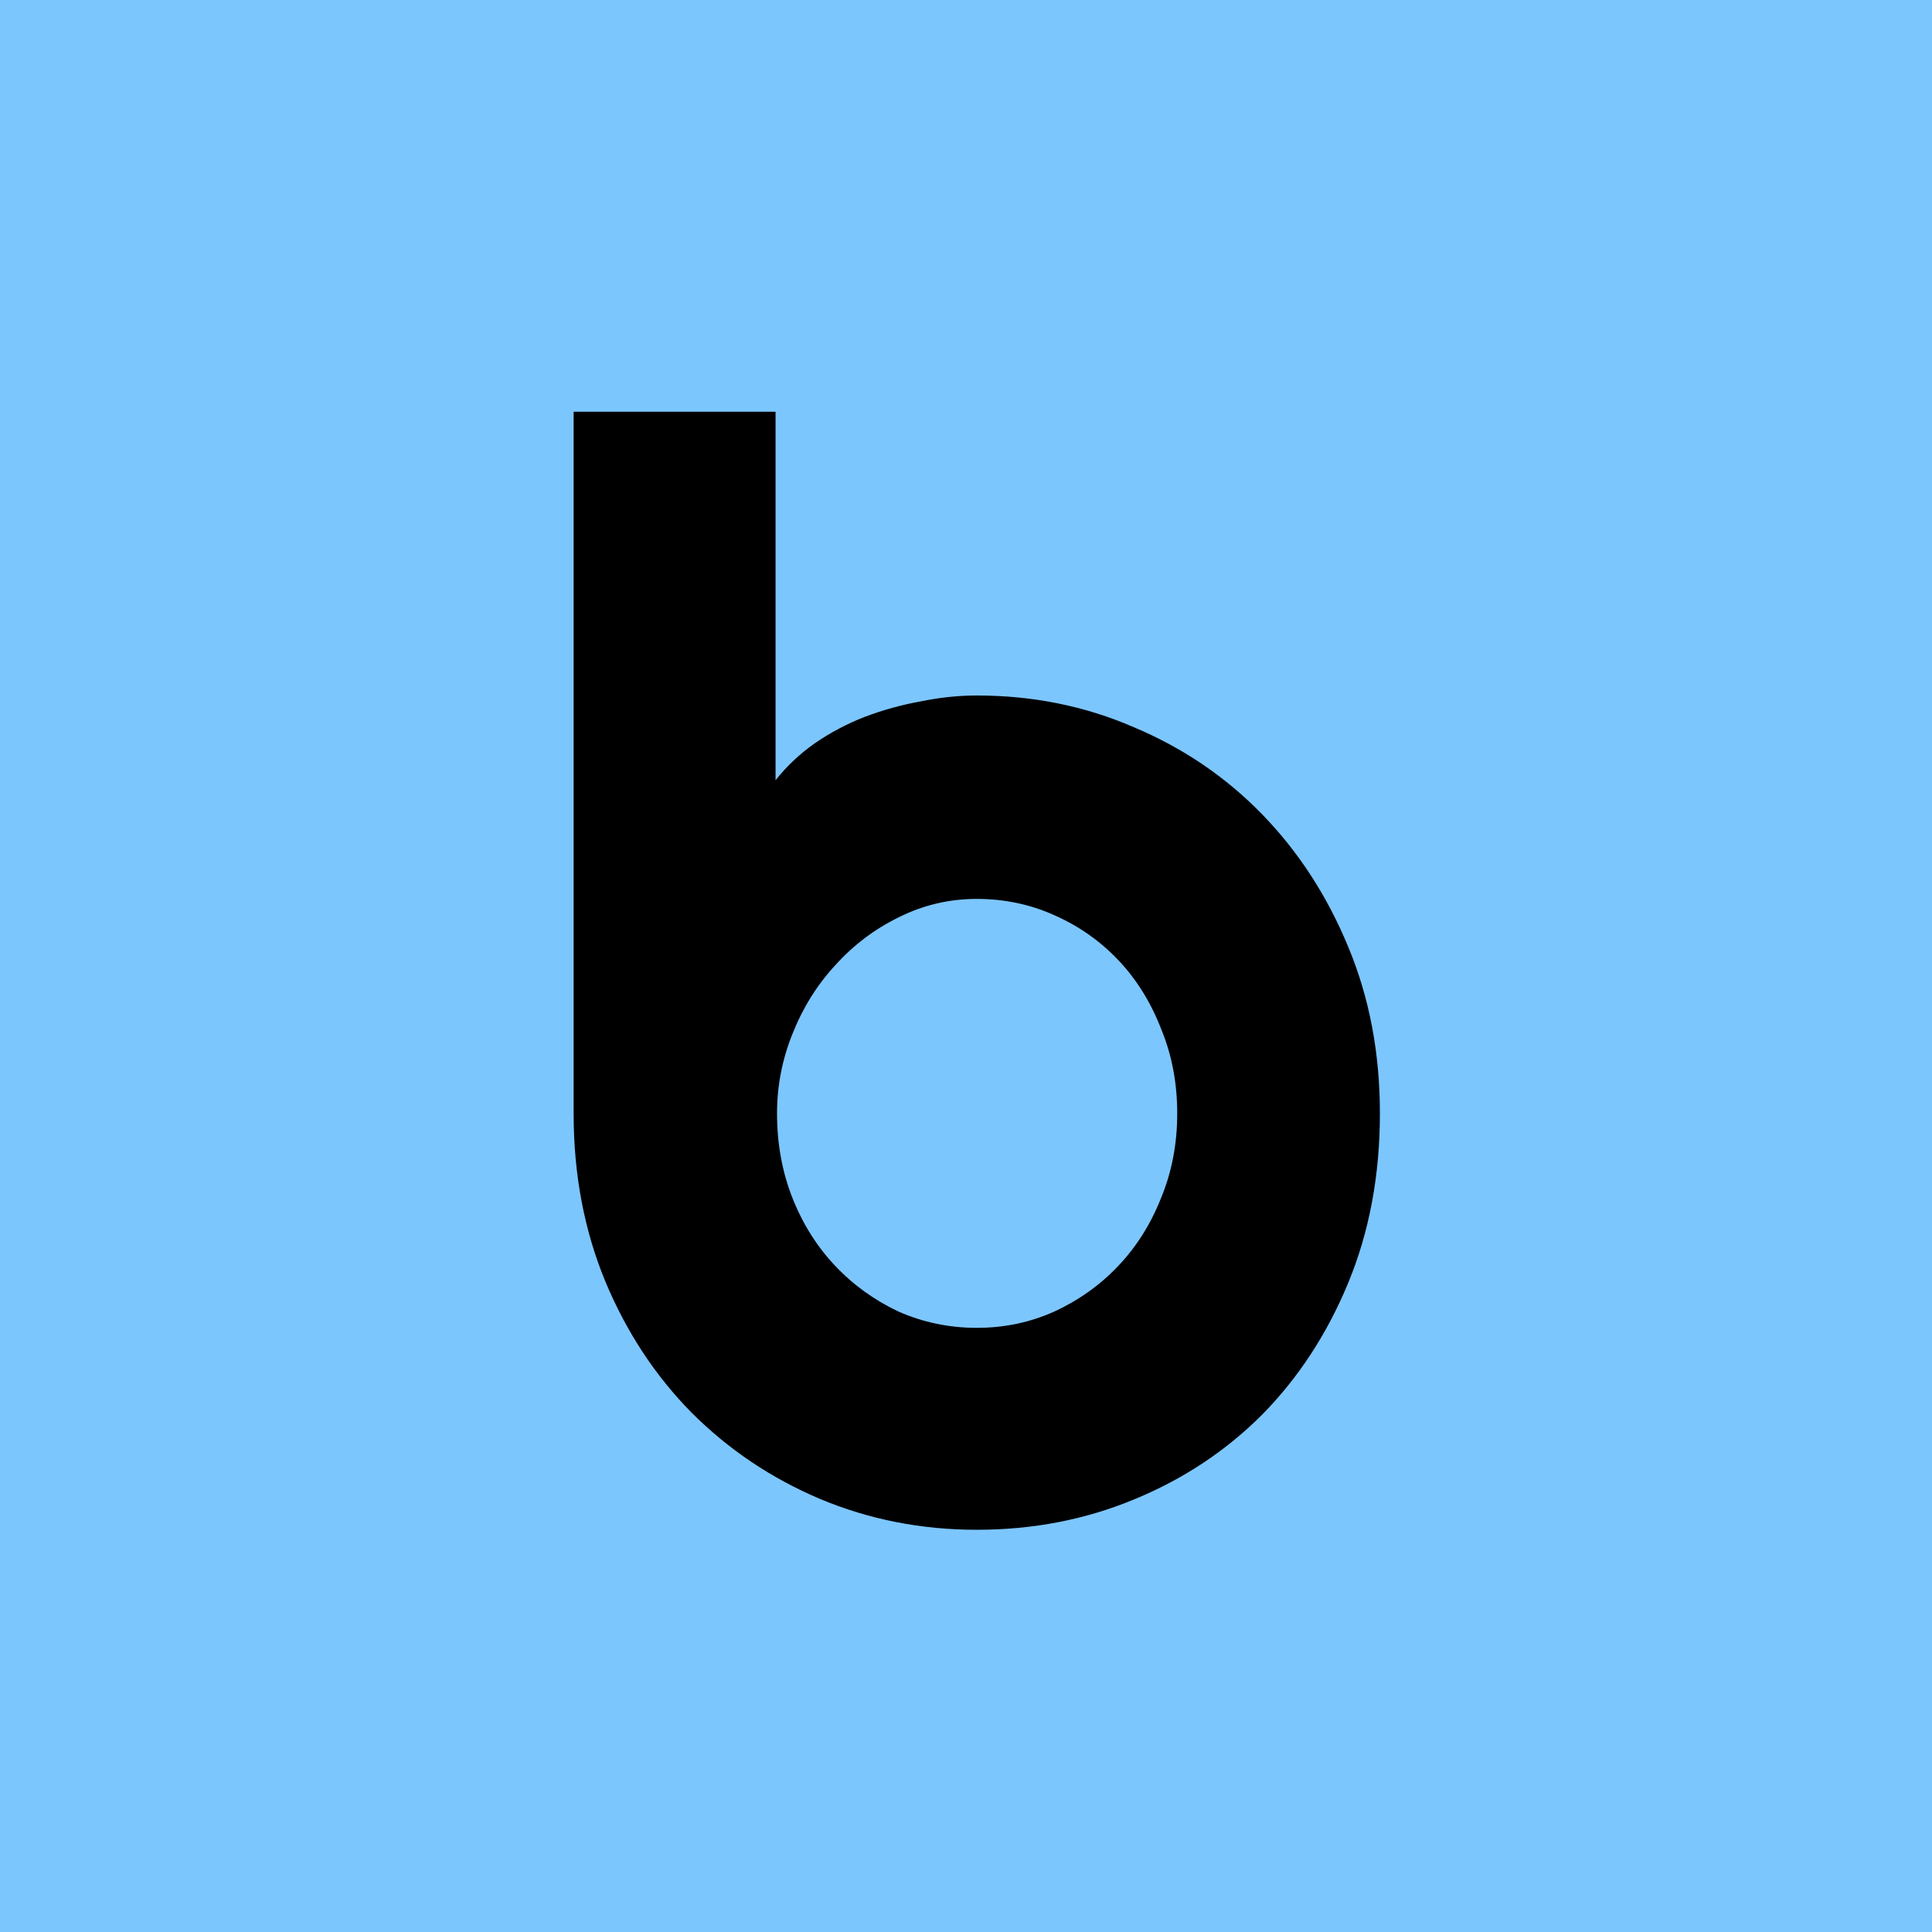
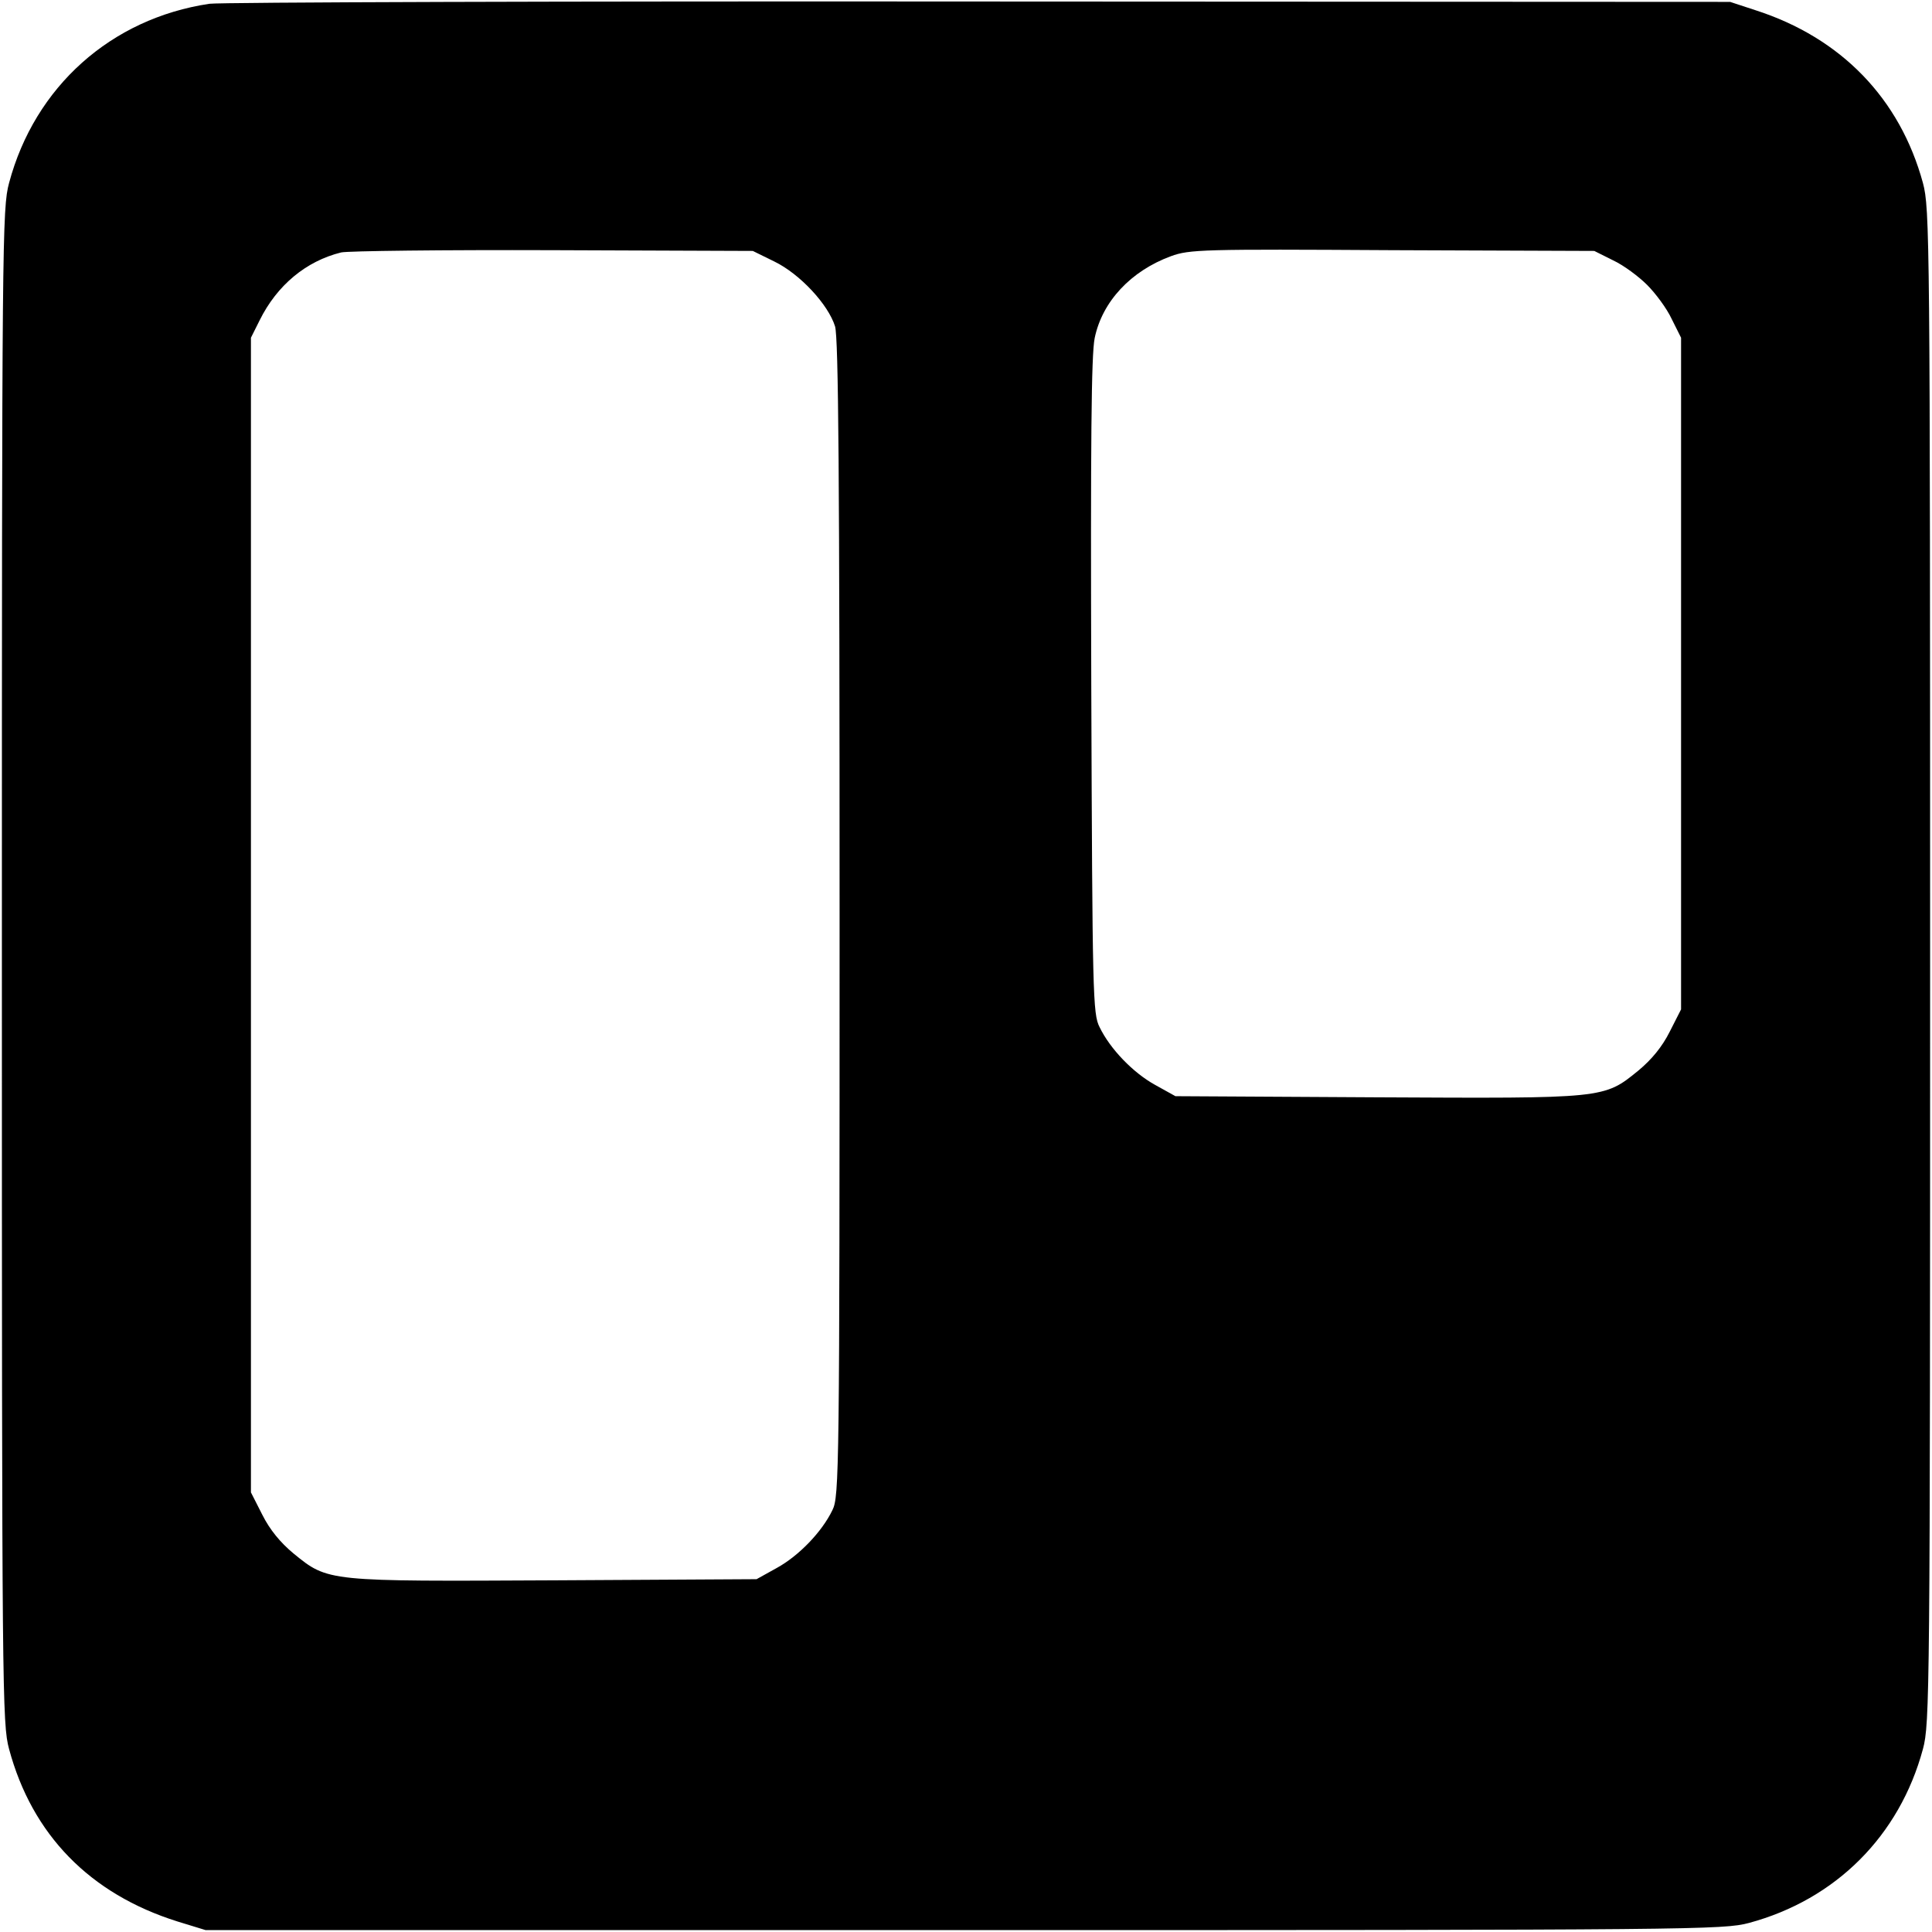
- <svg xmlns="http://www.w3.org/2000/svg" width="512" height="512" viewBox="0 0 512 512" fill="none">
-   <rect width="512" height="512" fill="#7CC6FE" />
-   <path d="M365.688 295.055C365.688 311.461 362.888 326.435 357.289 339.977C351.69 353.518 344.073 365.172 334.438 374.938C324.802 384.573 313.474 392.06 300.453 397.398C287.562 402.737 273.695 405.406 258.852 405.406C244.138 405.406 230.271 402.672 217.25 397.203C204.359 391.734 193.031 384.117 183.266 374.352C173.63 364.586 166.013 352.997 160.414 339.586C154.815 326.044 152.016 311.201 152.016 295.055V109.117H205.531V206.773C208.396 203.128 211.846 199.872 215.883 197.008C220.049 194.143 224.477 191.799 229.164 189.977C233.982 188.154 238.93 186.786 244.008 185.875C249.086 184.833 254.034 184.312 258.852 184.312C273.695 184.312 287.562 187.112 300.453 192.711C313.474 198.18 324.802 205.862 334.438 215.758C344.073 225.654 351.69 237.372 357.289 250.914C362.888 264.326 365.688 279.039 365.688 295.055ZM311.977 295.055C311.977 286.982 310.544 279.495 307.68 272.594C304.945 265.562 301.169 259.508 296.352 254.43C291.534 249.352 285.87 245.38 279.359 242.516C272.979 239.651 266.143 238.219 258.852 238.219C251.56 238.219 244.659 239.846 238.148 243.102C231.768 246.227 226.169 250.458 221.352 255.797C216.534 261.005 212.758 267.06 210.023 273.961C207.289 280.732 205.922 287.763 205.922 295.055C205.922 303.128 207.289 310.615 210.023 317.516C212.758 324.417 216.534 330.406 221.352 335.484C226.169 340.562 231.768 344.599 238.148 347.594C244.659 350.458 251.56 351.891 258.852 351.891C266.143 351.891 272.979 350.458 279.359 347.594C285.87 344.599 291.534 340.562 296.352 335.484C301.169 330.406 304.945 324.417 307.68 317.516C310.544 310.615 311.977 303.128 311.977 295.055Z" fill="black" />
+ <svg xmlns="http://www.w3.org/2000/svg" version="1.0" width="512pt" height="512pt" viewBox="0 0 512 512" preserveAspectRatio="xMidYMid meet">
+   <g transform="translate(0,512) scale(0.1,-0.1)" fill="#000000" stroke="none">
+     <path d="M555 5110 c-261 -39 -463 -220 -531 -475 -18 -67 -19 -144 -19 -2075 0 -1931 1 -2008 19 -2075 61 -227 214 -384 446 -457 l75 -23 2010 0 c1943 0 2012 1 2080 19 230 62 399 231 461 461 18 67 19 143 19 2075 0 1938 -1 2007 -19 2075 -61 224 -217 385 -444 458 l-67 22 -1990 1 c-1094 1 -2012 -2 -2040 -6z m1497 -683 c68 -33 143 -114 161 -172 9 -31 12 -390 12 -1570 0 -1469 -1 -1531 -19 -1567 -28 -58 -89 -121 -147 -153 l-54 -30 -534 -3 c-605 -3 -601 -4 -693 71 -35 29 -63 63 -83 103 l-30 59 0 1530 0 1530 23 46 c46 93 123 157 216 180 17 4 270 7 561 6 l530 -2 57 -28z m2223 3 c28 -13 68 -43 90 -65 22 -22 52 -62 65 -90 l25 -50 0 -890 0 -890 -30 -59 c-20 -40 -48 -74 -83 -103 -92 -75 -88 -74 -693 -71 l-534 3 -54 30 c-58 32 -119 95 -147 153 -18 35 -19 84 -22 902 -2 649 0 880 9 924 20 97 96 178 202 217 49 18 83 19 587 16 l535 -2 50 -25z" />
+   </g>
</svg>
